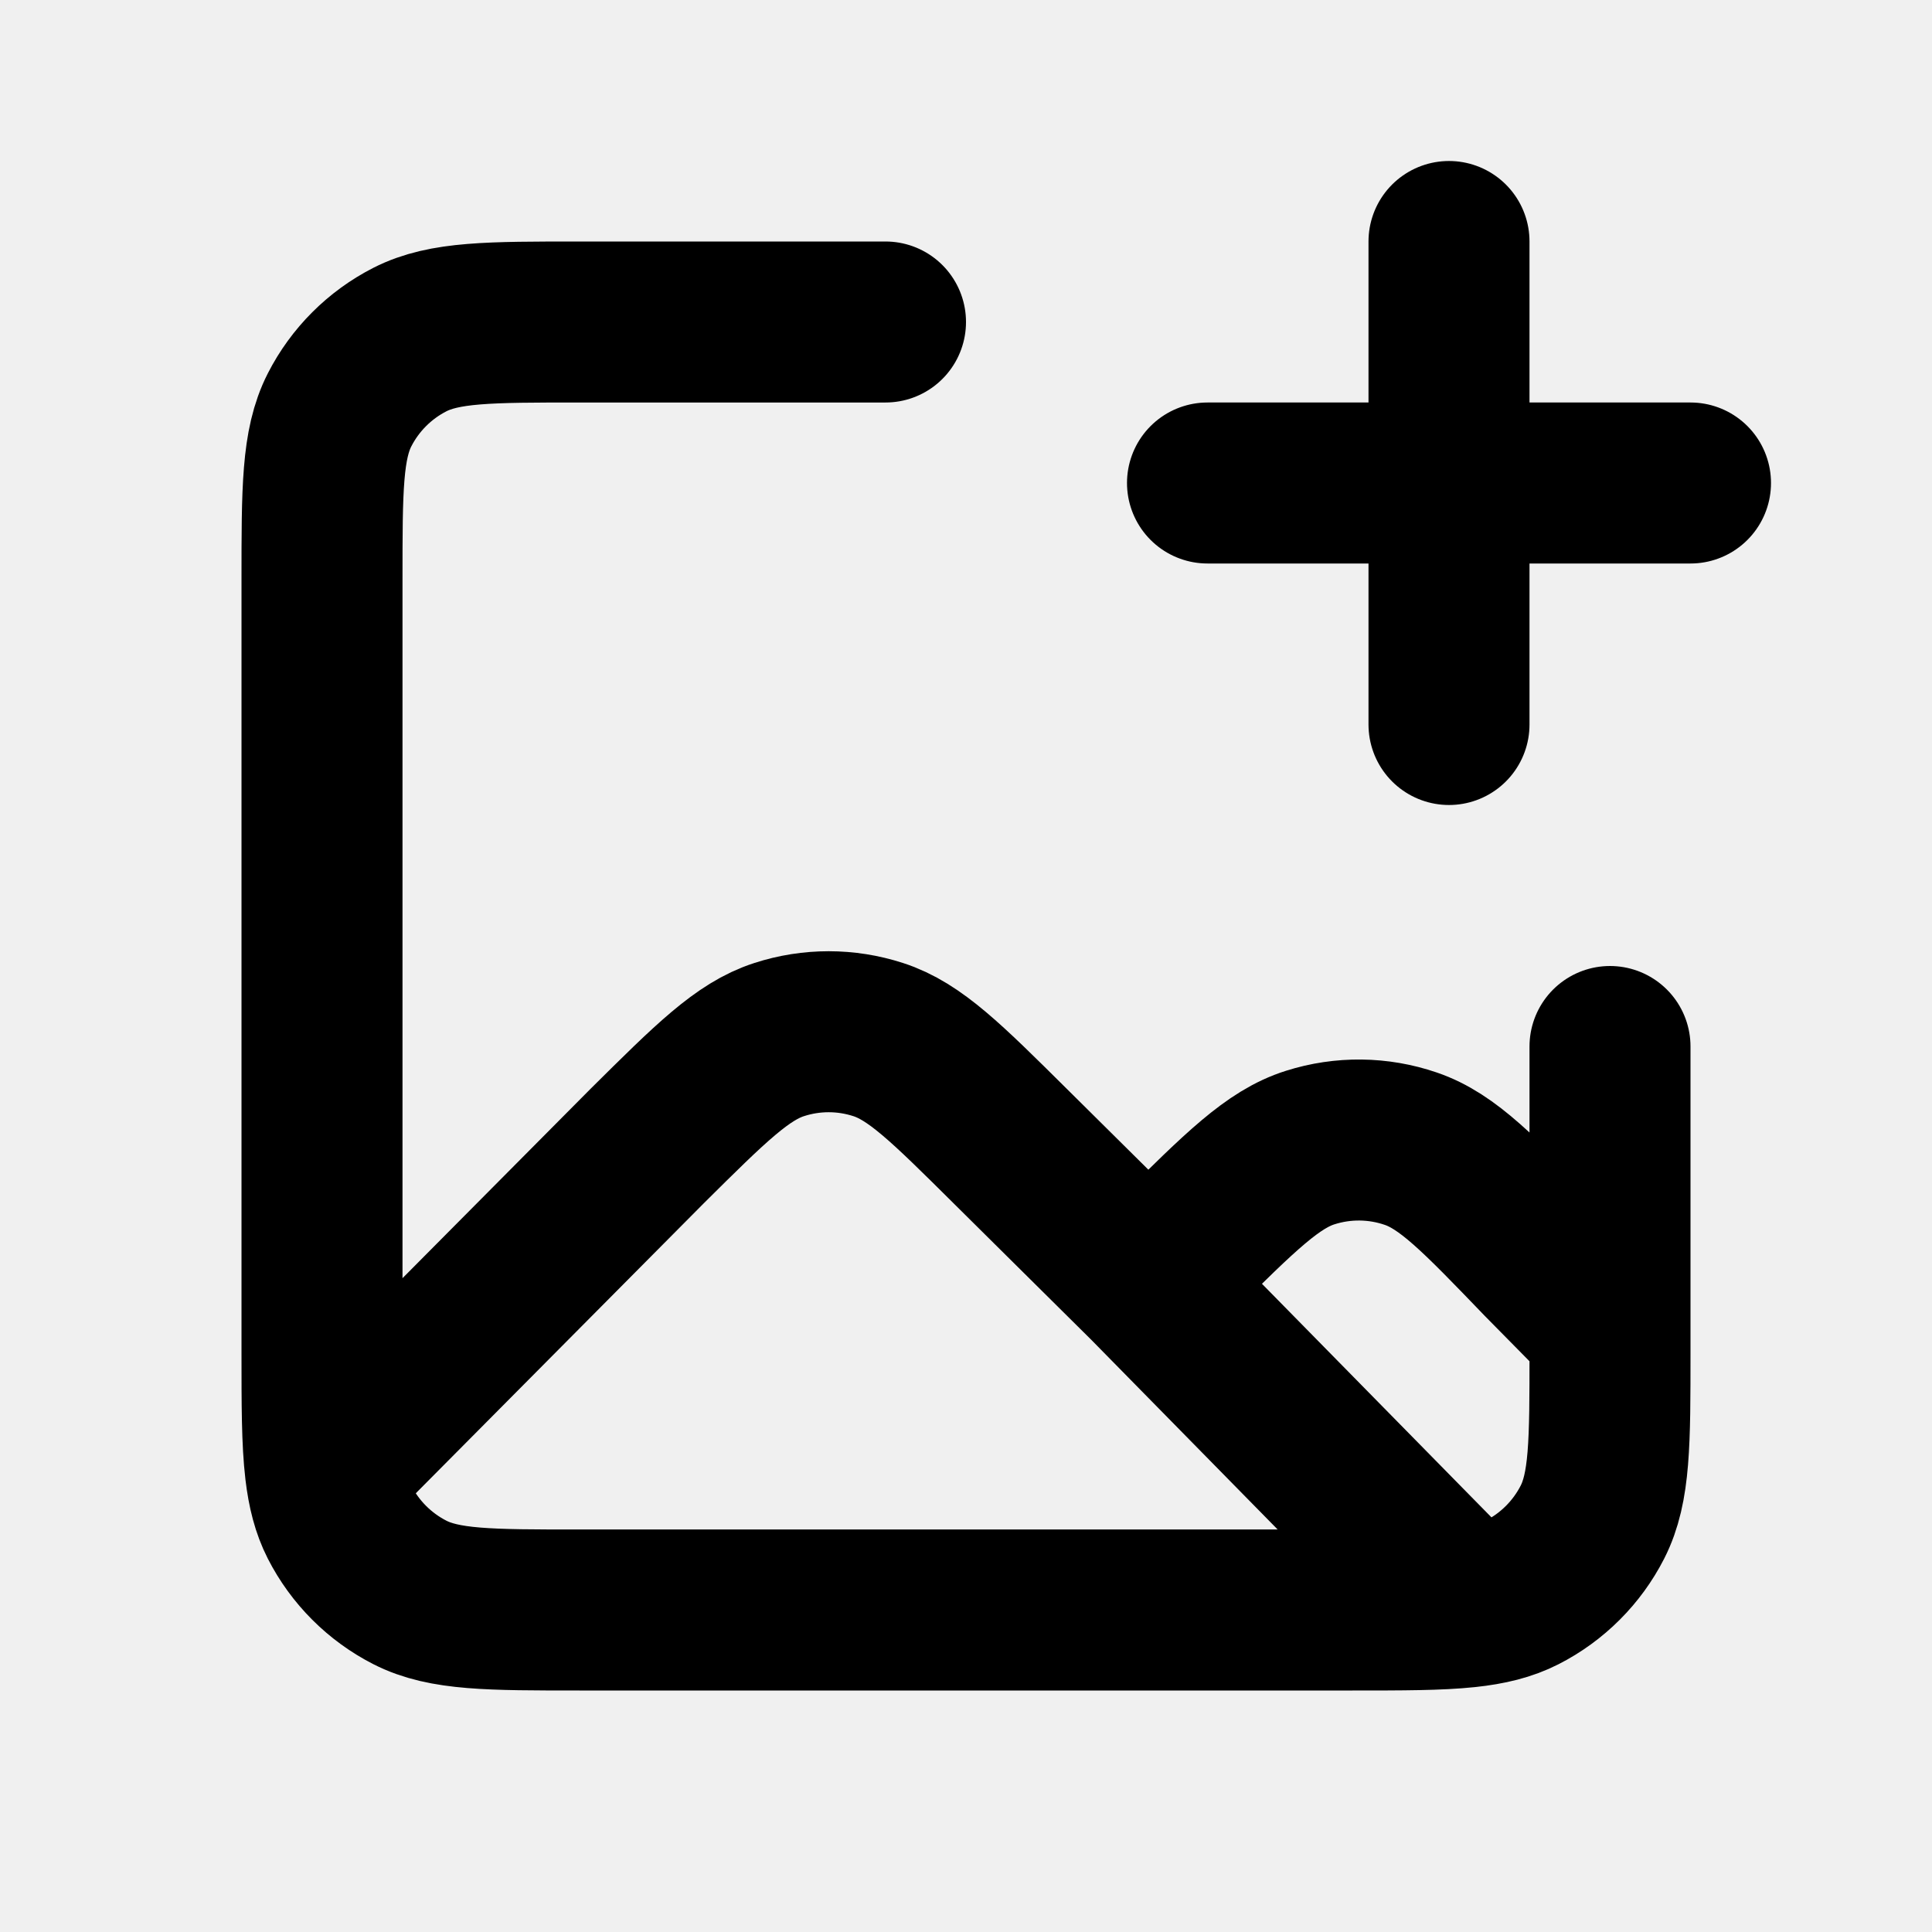
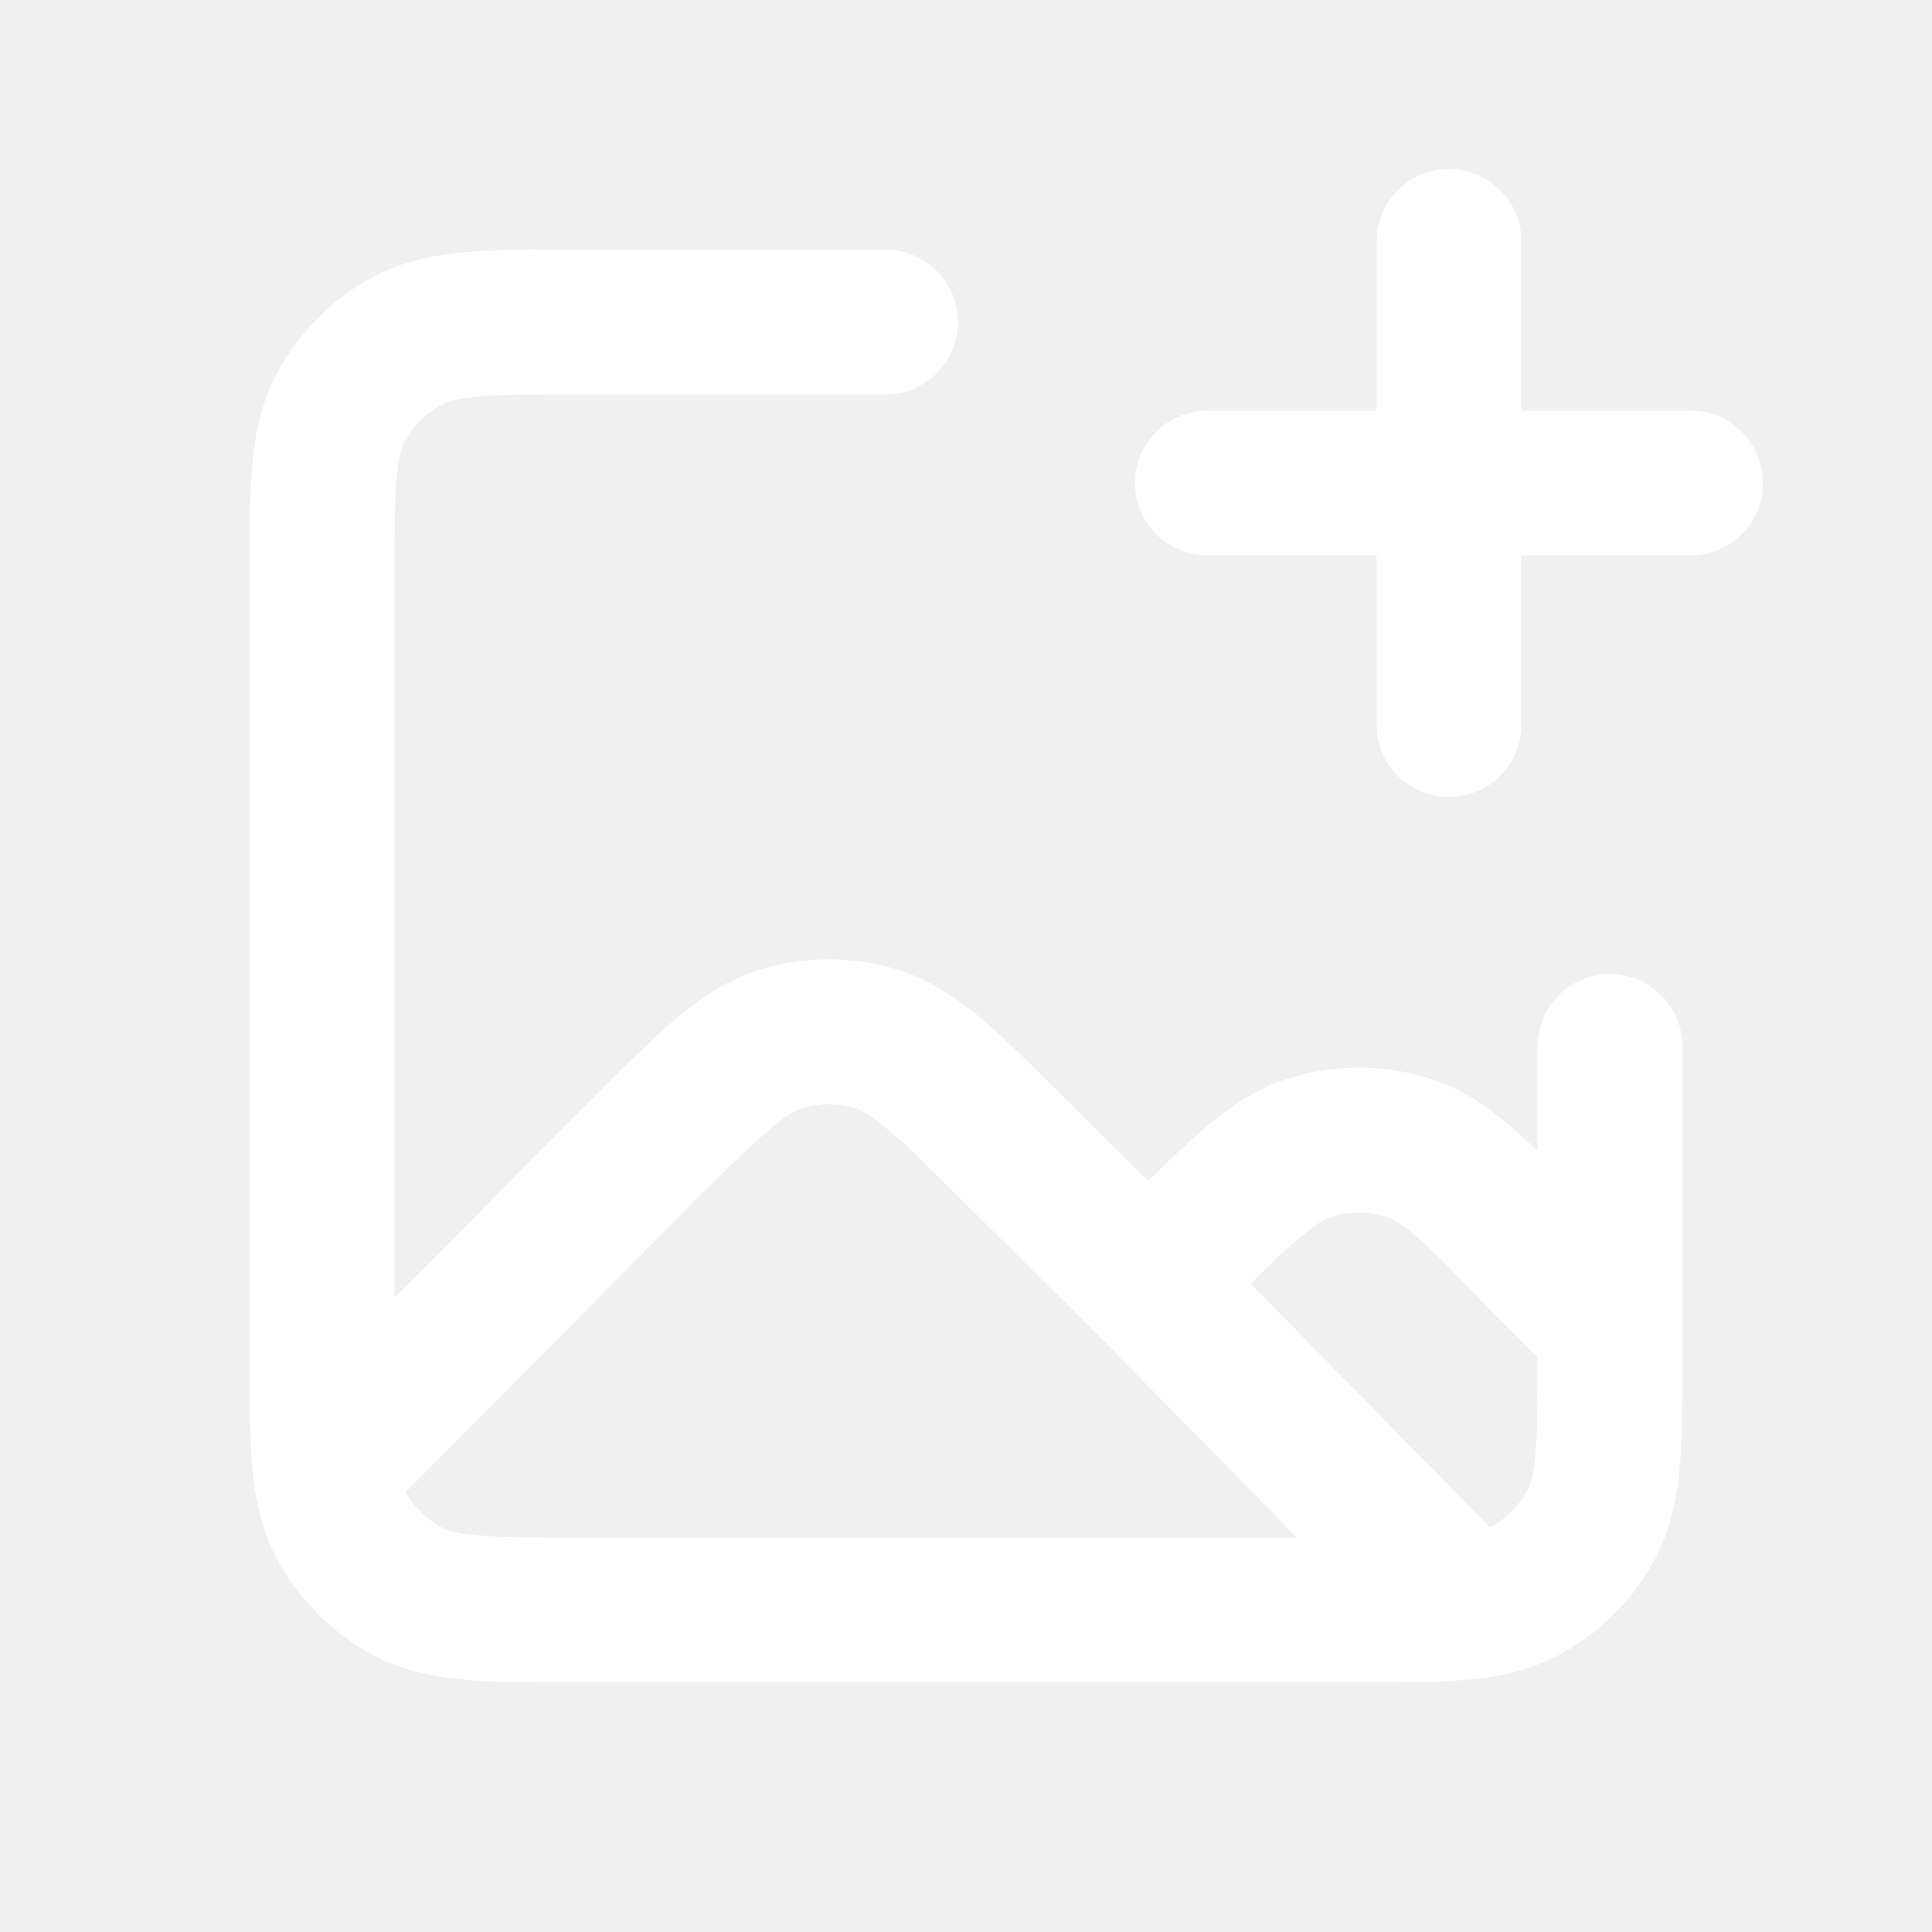
- <svg xmlns="http://www.w3.org/2000/svg" width="800px" height="800px" viewBox="0 0 24 24" fill="none">
-   <path d="M14.265 15.938L12.547 14.235C11.758 13.452 11.363 13.06 10.909 12.914C10.509 12.784 10.079 12.784 9.679 12.914C9.225 13.06 8.83 13.452 8.041 14.235L4.042 18.262M14.265 15.938L14.606 15.599C15.412 14.8 15.815 14.4 16.277 14.255C16.684 14.126 17.121 14.131 17.524 14.269C17.983 14.425 18.377 14.834 19.164 15.652L20 16.5M14.265 15.938L18.22 19.963M18.22 19.963C17.87 20 17.421 20 16.8 20H7.2C6.08 20 5.52 20 5.092 19.782C4.716 19.59 4.41 19.284 4.218 18.908C4.126 18.727 4.073 18.523 4.042 18.262M18.22 19.963C18.501 19.933 18.718 19.879 18.908 19.782C19.284 19.59 19.59 19.284 19.782 18.908C20 18.48 20 17.92 20 16.8V13M11 4H7.2C6.08 4 5.52 4 5.092 4.218C4.716 4.41 4.41 4.716 4.218 5.092C4 5.52 4 6.08 4 7.2V16.8C4 17.447 4 17.907 4.042 18.262M18 9V6M18 6V3M18 6H21M18 6H15" stroke="#000000" stroke-width="2" stroke-linecap="round" stroke-linejoin="round" />
+ <svg xmlns="http://www.w3.org/2000/svg" width="40" height="40" viewBox="0 0 40 40" fill="none">
+   <path d="M23.775 26.563L20.912 23.724C19.597 22.42 18.939 21.767 18.182 21.523C17.515 21.308 16.798 21.308 16.132 21.523C15.375 21.767 14.717 22.42 13.401 23.724L6.737 30.437M23.775 26.563L24.343 25.998C25.687 24.666 26.358 24 27.129 23.758C27.807 23.544 28.535 23.552 29.207 23.781C29.972 24.042 30.628 24.723 31.94 26.086L33.333 27.5M23.775 26.563L30.367 33.271M6.737 30.437C6.788 30.871 6.876 31.212 7.03 31.513C7.35 32.141 7.86 32.651 8.487 32.97C9.2 33.333 10.133 33.333 12 33.333H28C29.036 33.333 29.784 33.333 30.367 33.271M6.737 30.437C6.667 29.844 6.667 29.078 6.667 28V12C6.667 10.133 6.667 9.2 7.03 8.487C7.35 7.859 7.86 7.35 8.487 7.03C9.2 6.667 10.133 6.667 12 6.667H18.333M30.367 33.271C30.835 33.221 31.196 33.132 31.513 32.97C32.141 32.651 32.651 32.141 32.97 31.513C33.333 30.8 33.333 29.867 33.333 28V21.667M30 15V10M30 10V5M30 10H35M30 10H25" stroke="white" stroke-width="3" stroke-linecap="round" stroke-linejoin="round" />
</svg>
